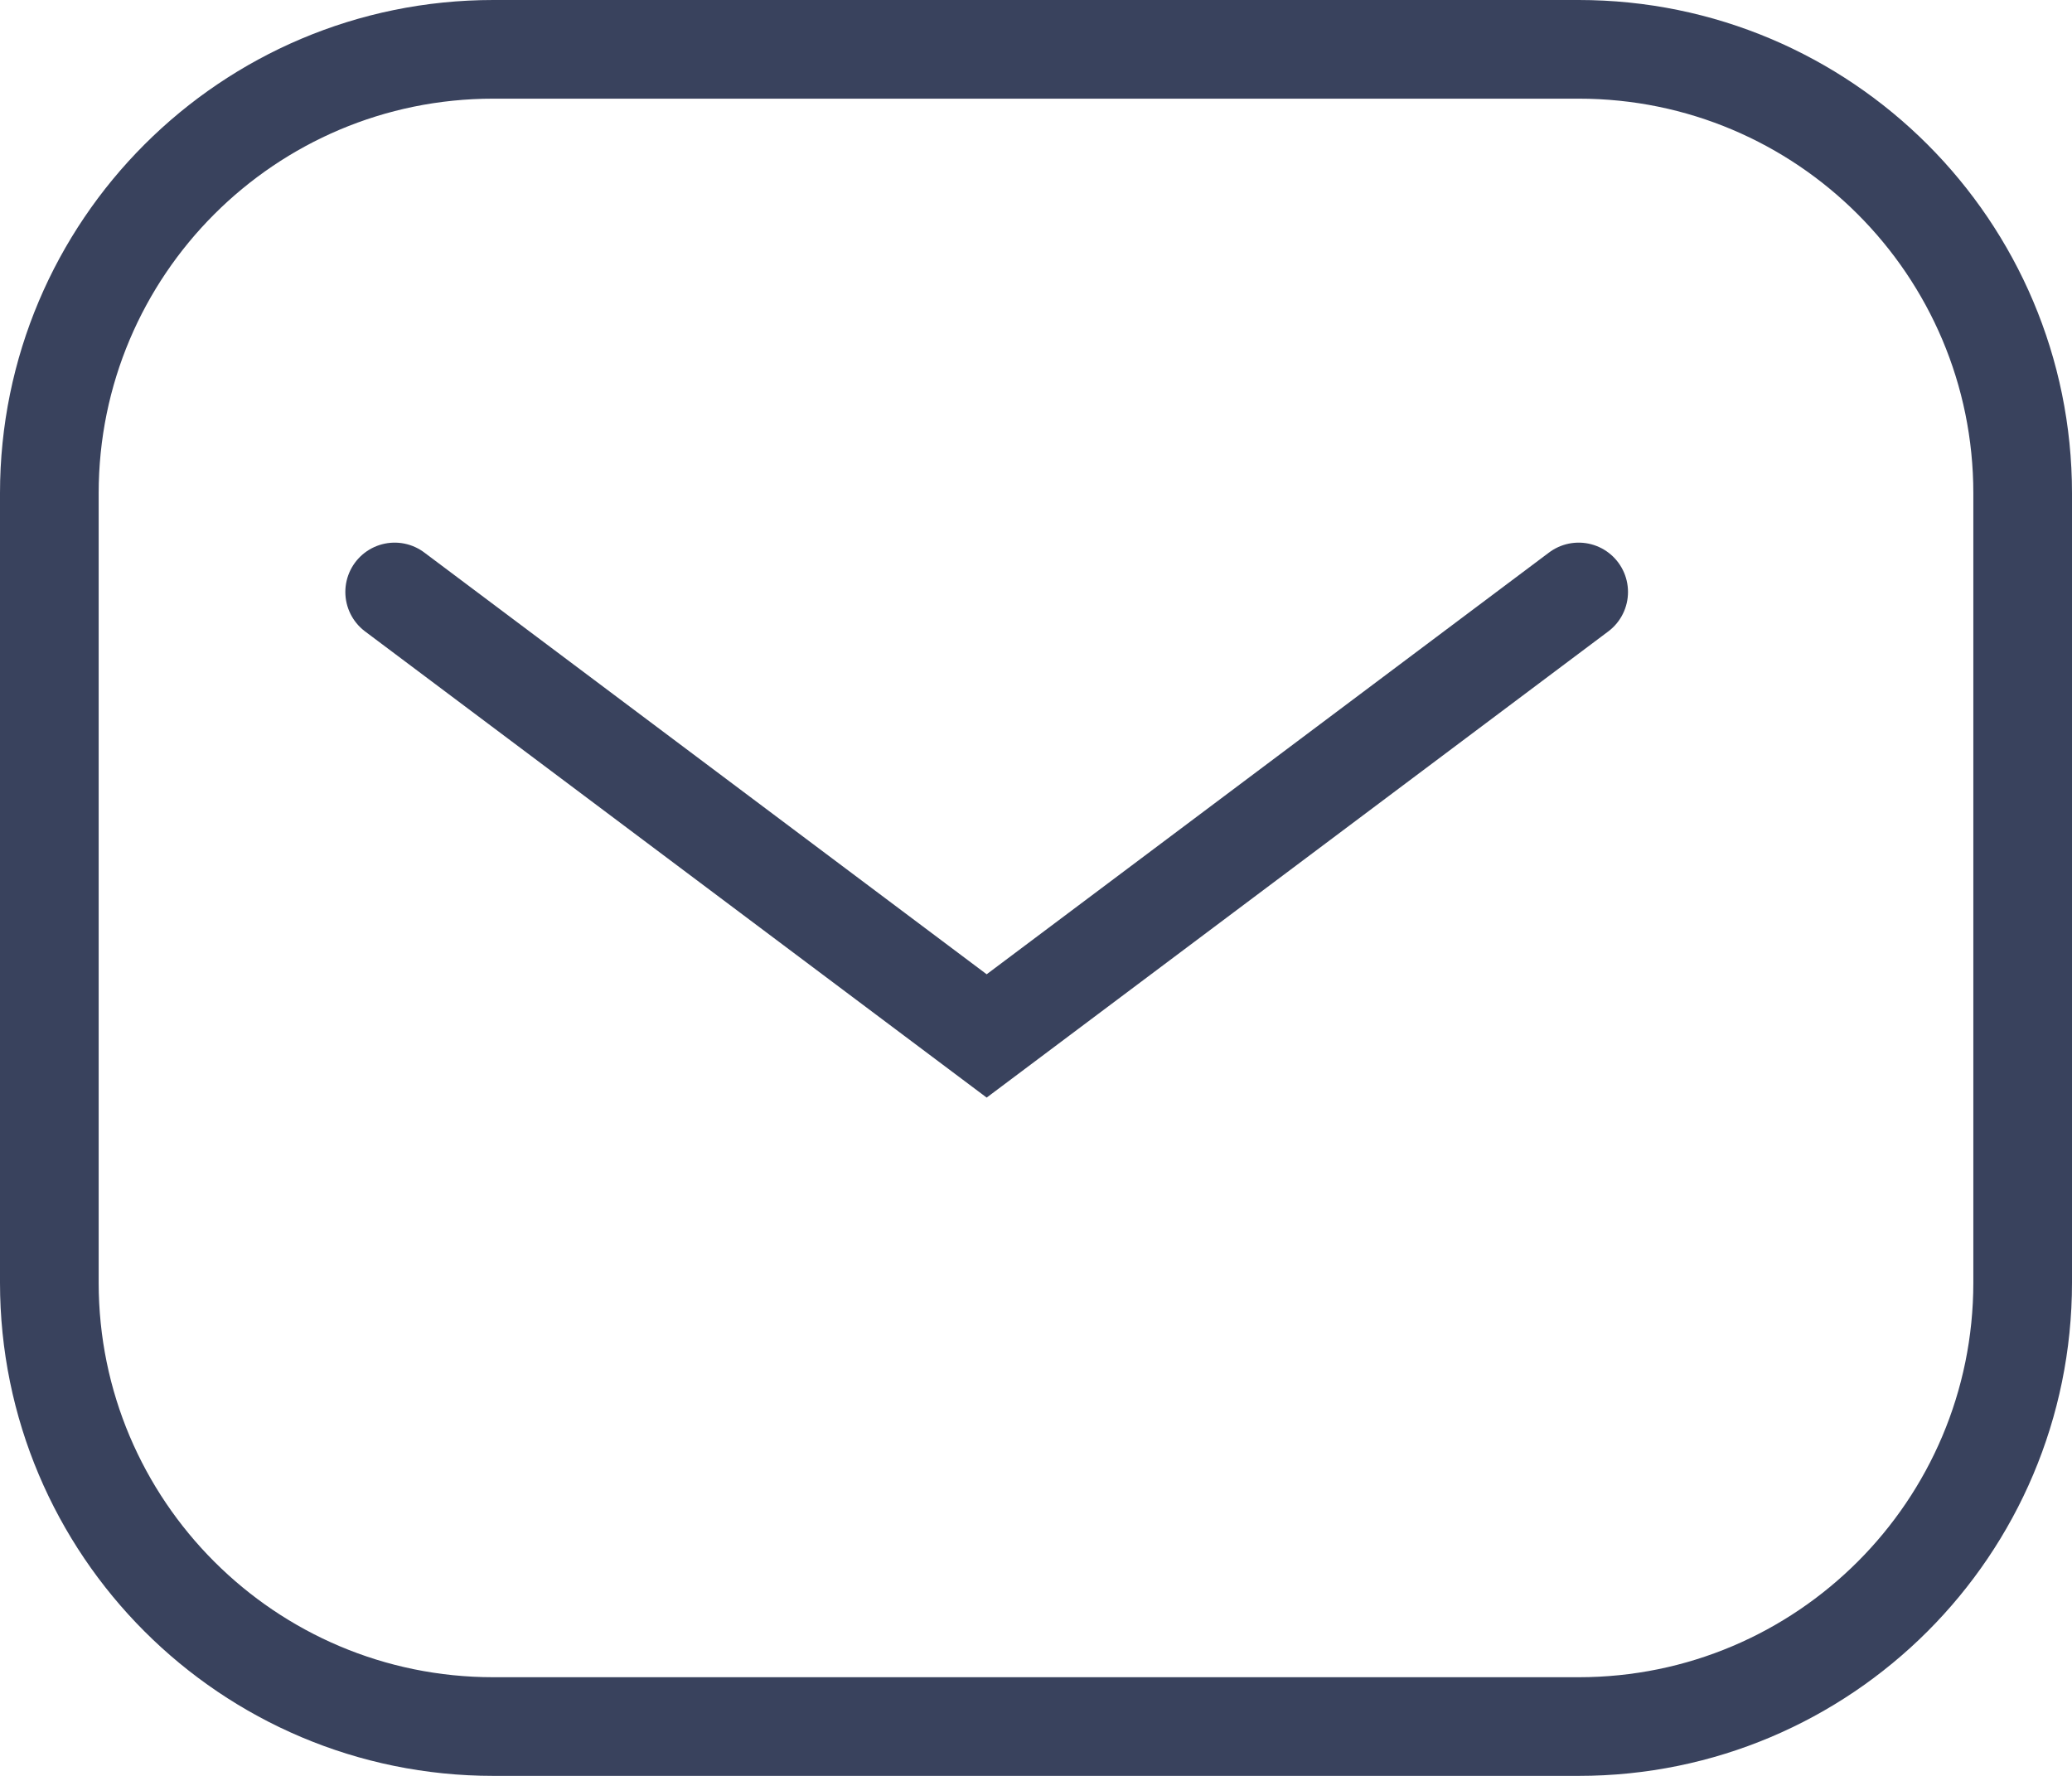
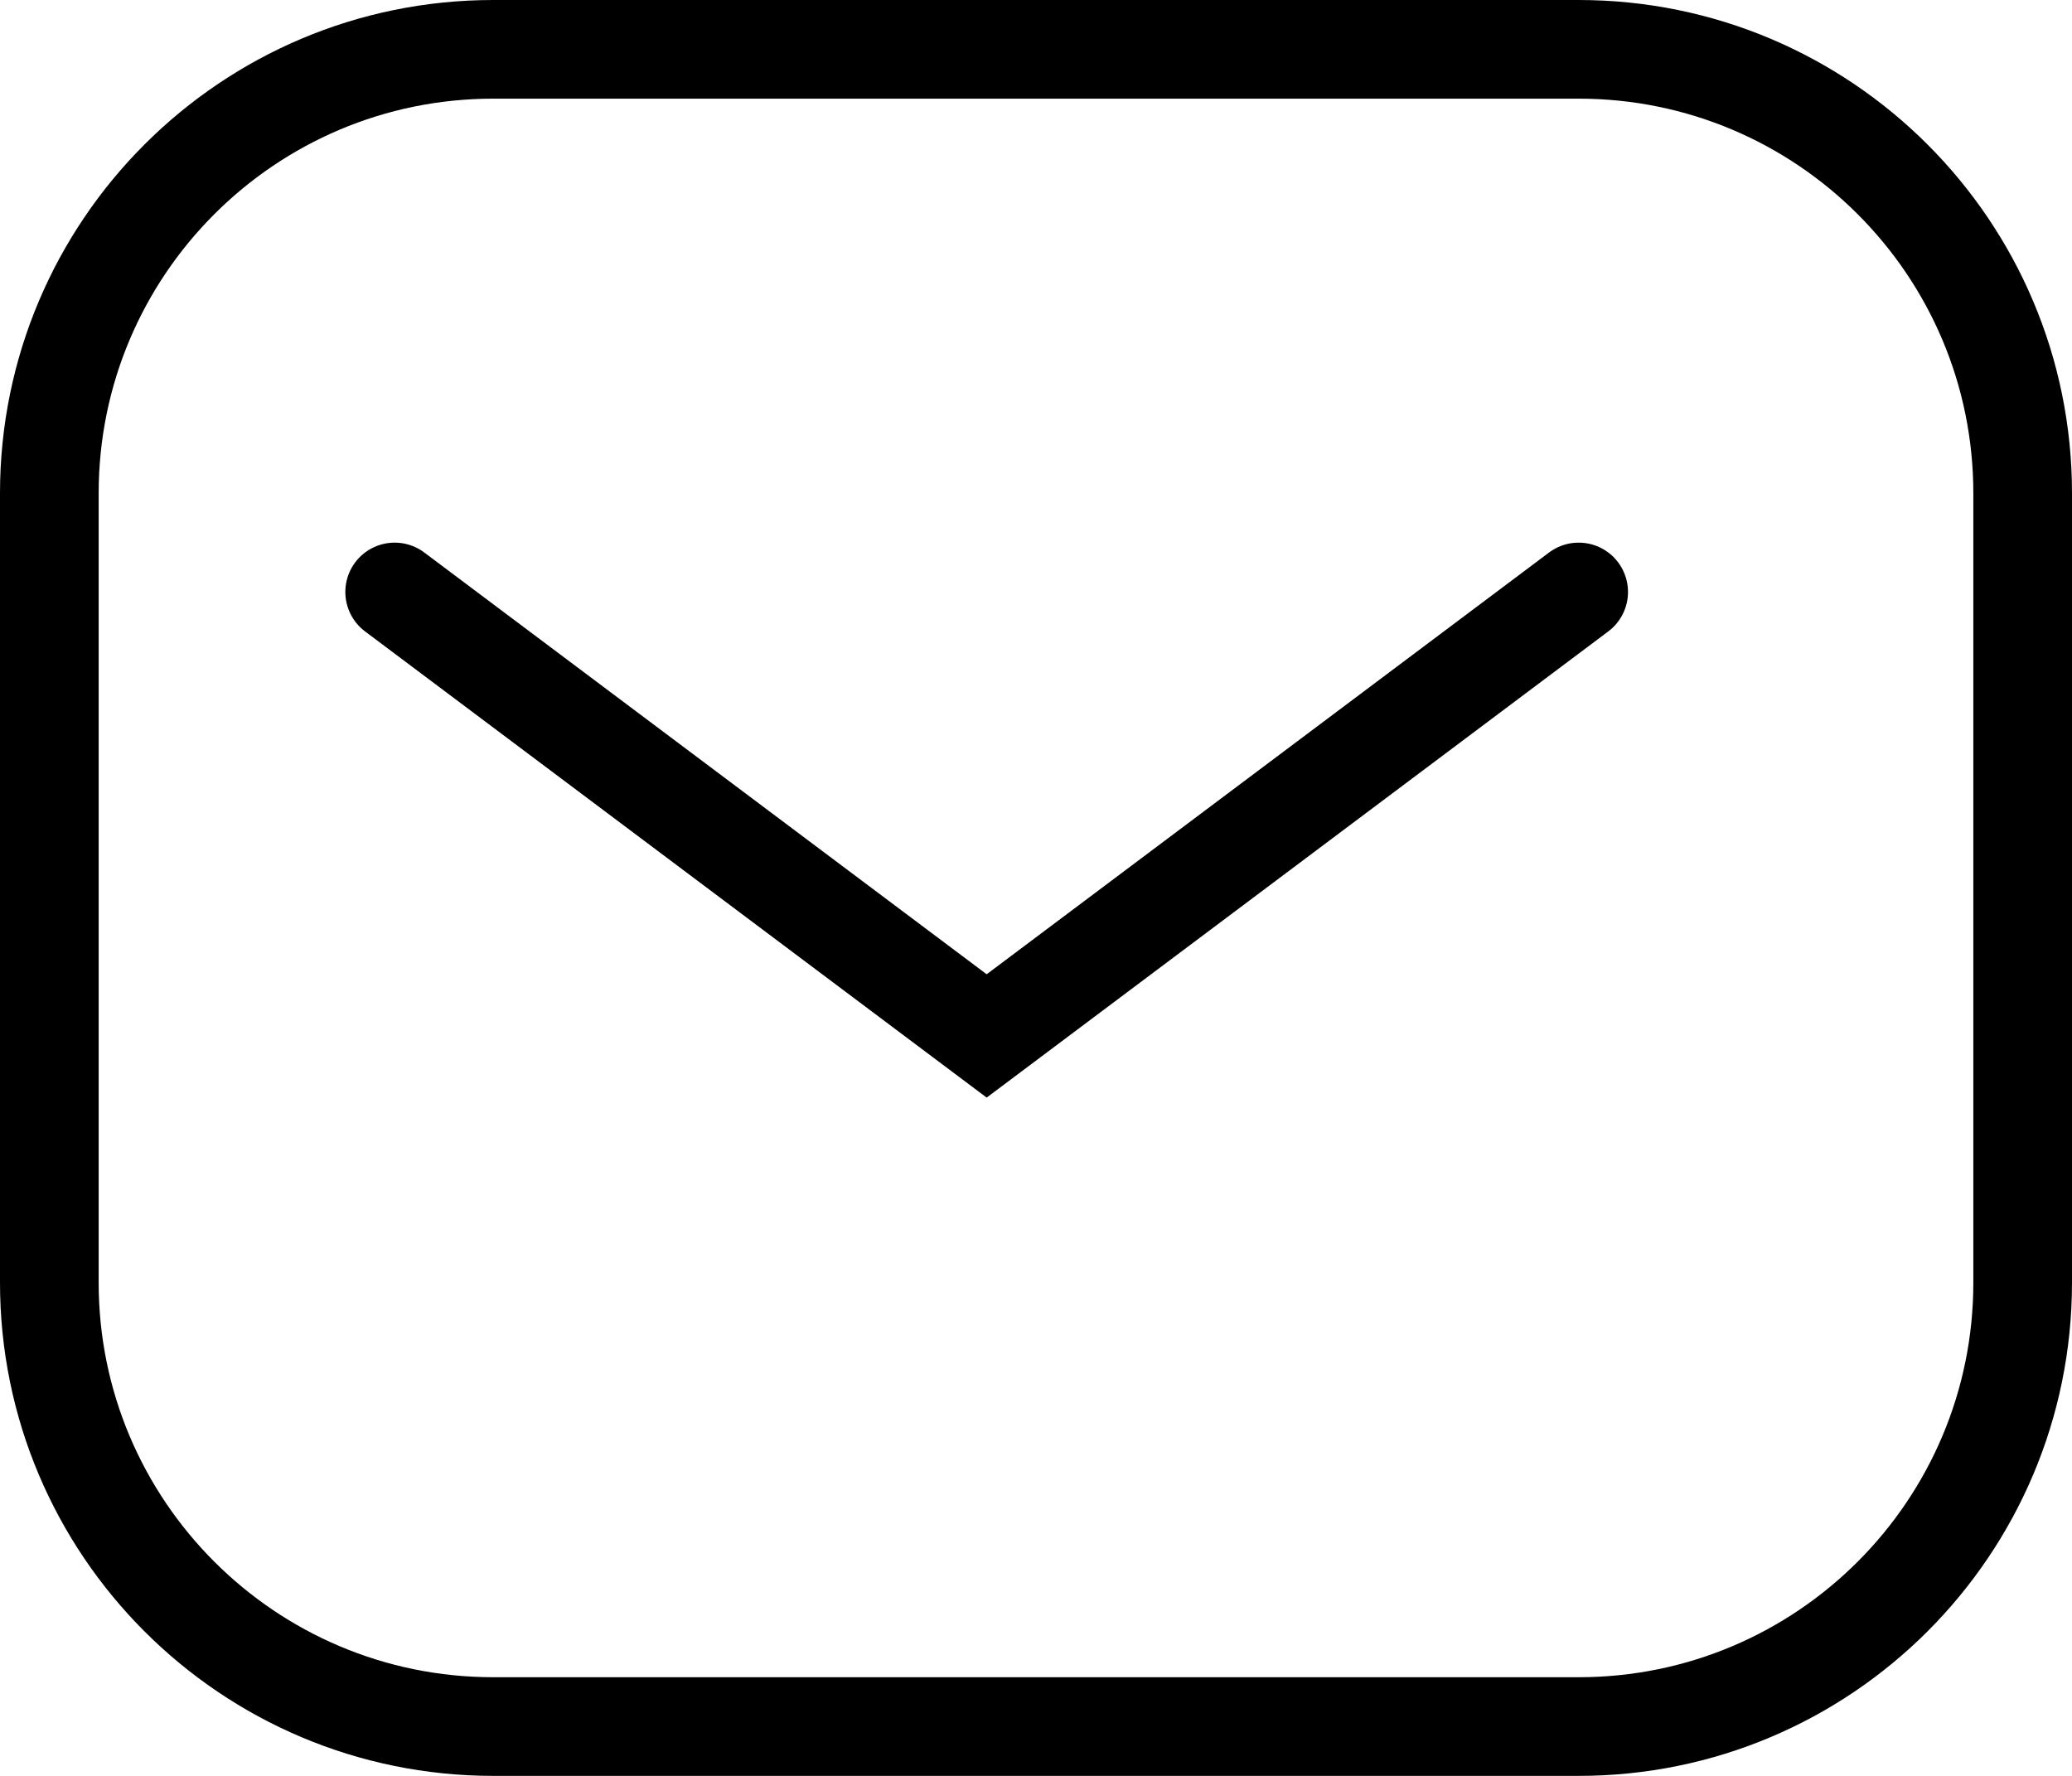
<svg xmlns="http://www.w3.org/2000/svg" width="21" height="18" viewBox="0 0 21 18">
  <g id="Group_46" data-name="Group 46" transform="translate(-418 -4133)">
-     <path id="Vector_5" data-name="Vector 5" d="M0,0,6,4.5,12,0" transform="translate(422 4139)" fill="none" stroke="#39425d" stroke-linecap="round" stroke-width="1" />
-     <g id="Rectangle_22" data-name="Rectangle 22" transform="translate(418 4133)" fill="none" stroke="#39425d" stroke-width="1">
+     <path id="Vector_5" data-name="Vector 5" d="M0,0,6,4.5,12,0" transform="translate(422 4139)" fill="none" stroke="#000" stroke-linecap="round" stroke-width="1" />
+     <g id="Rectangle_22" data-name="Rectangle 22" transform="translate(418 4133)" fill="none" stroke="#000" stroke-width="1">
      <rect width="21" height="18" rx="5" stroke="none" />
      <rect x="0.5" y="0.5" width="20" height="17" rx="4.5" fill="none" />
    </g>
  </g>
</svg>
